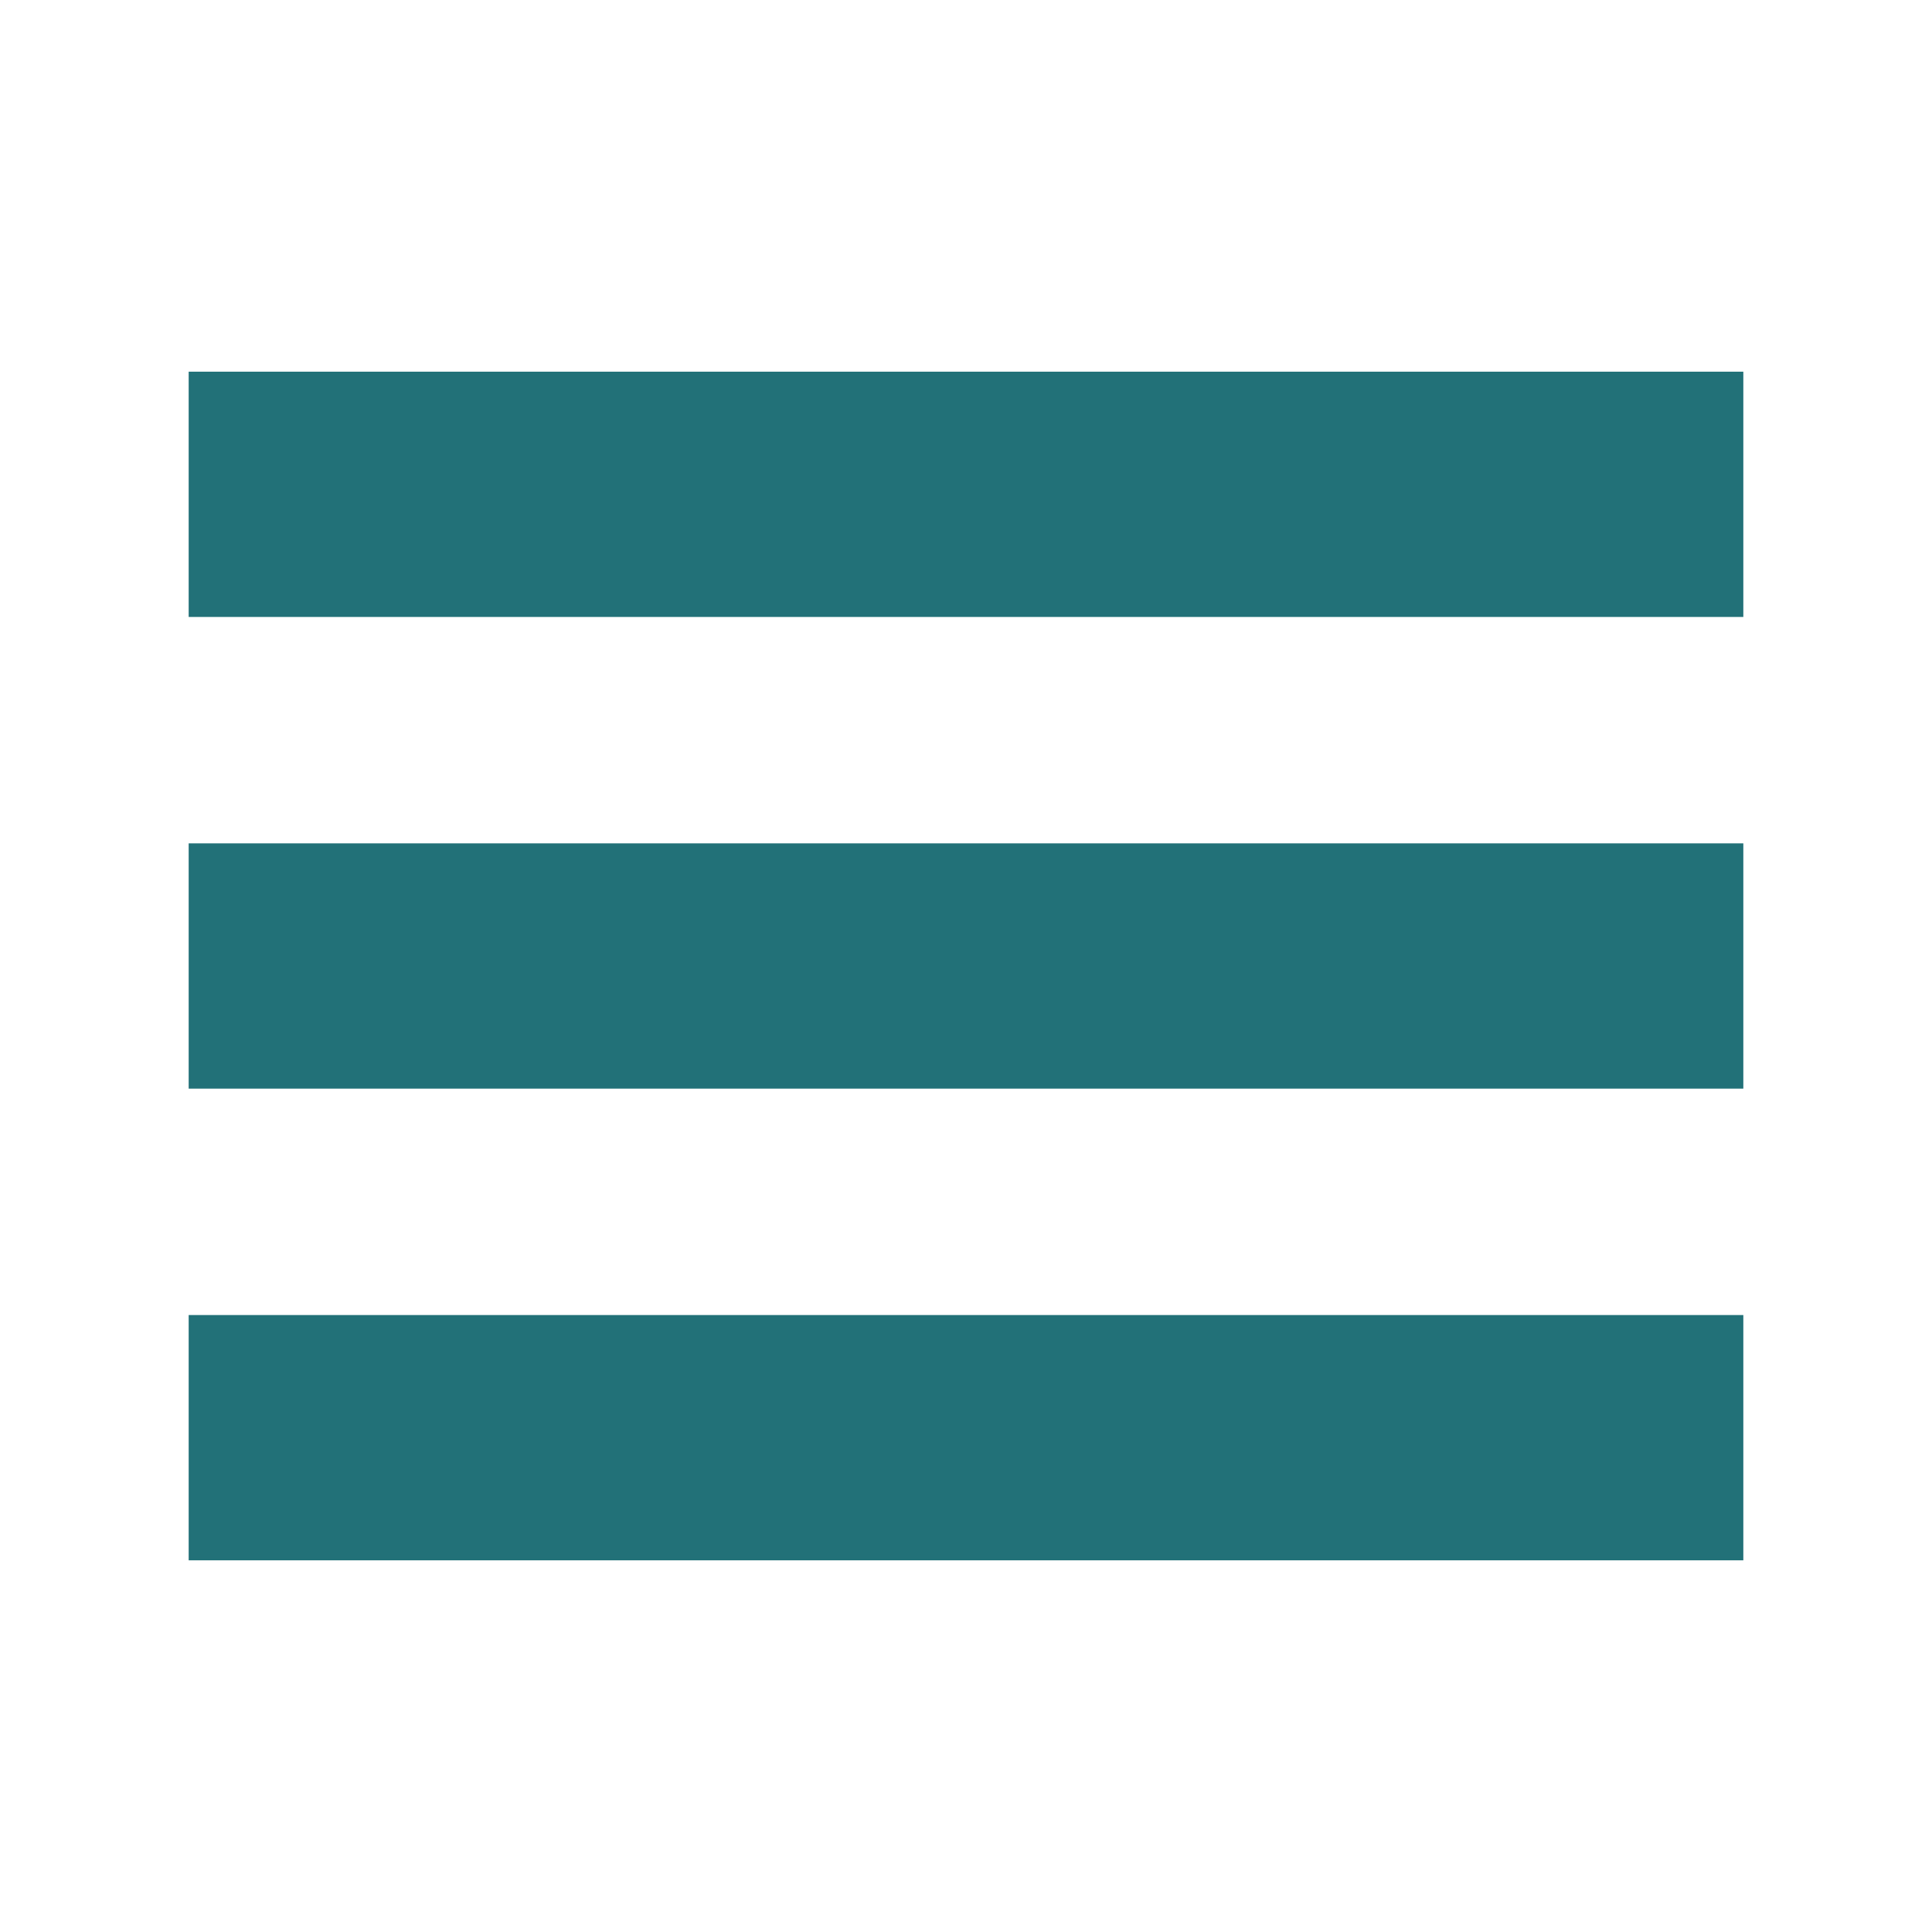
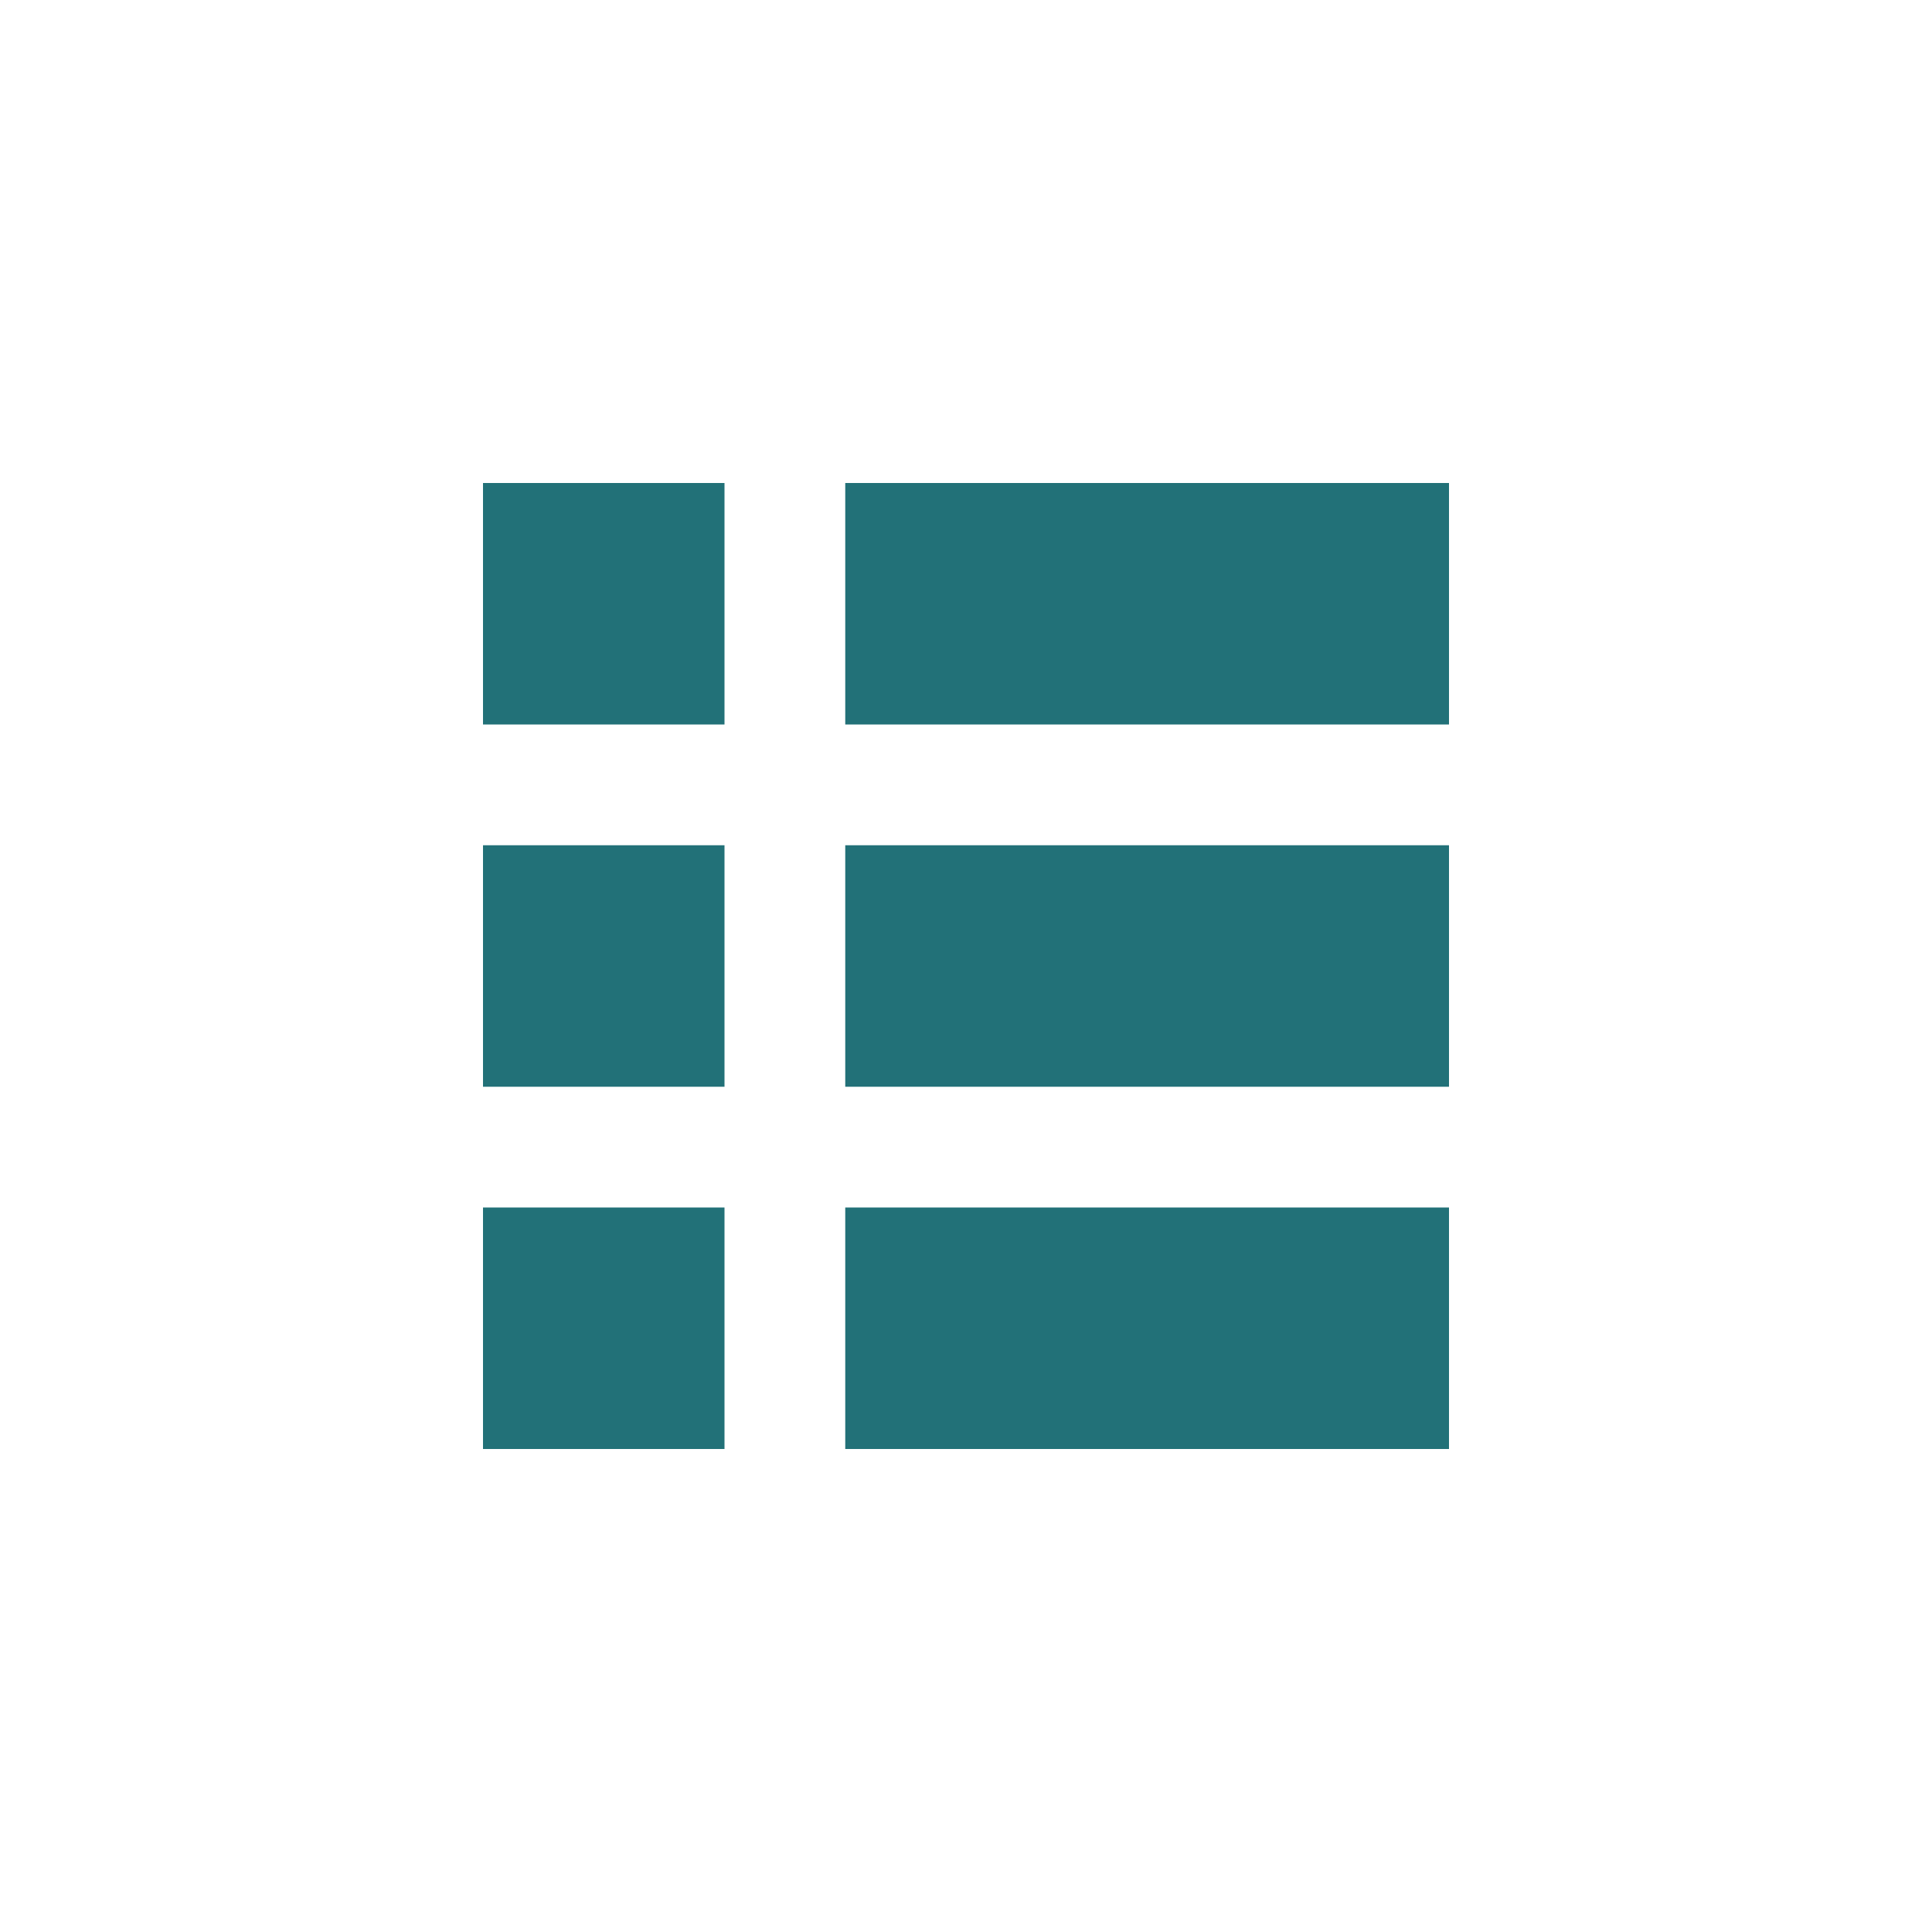
- <svg xmlns="http://www.w3.org/2000/svg" version="1.1" x="0px" y="0px" width="512px" height="512px" viewBox="0 0 512 512" enable-background="new 0 0 512 512" xml:space="preserve">
-   <path id="menu-icon" fill="#227178" d="M462,163.5H50v-65h412V163.5z M462,223.5H50v65h412V223.5z M462,348.5H50v65h412V348.5z" />
+ <svg xmlns="http://www.w3.org/2000/svg" version="1.1" width="32" height="32" viewBox="0 0 32 32">
+   <g id="icomoon-ignore">
+     <line stroke-width="1" x1="" y1="" x2="" y2="" stroke="#449FDB" opacity="" />
+   </g>
+   <path d="M8 12h4v-4h-4v4zM8 18h4v-4h-4v4zM8 24h4v-4h-4v4zM14 8v4h10v-4h-10zM14 18h10v-4h-10v4zM14 24h10v-4h-10v4z" fill="#227178" />
</svg>
